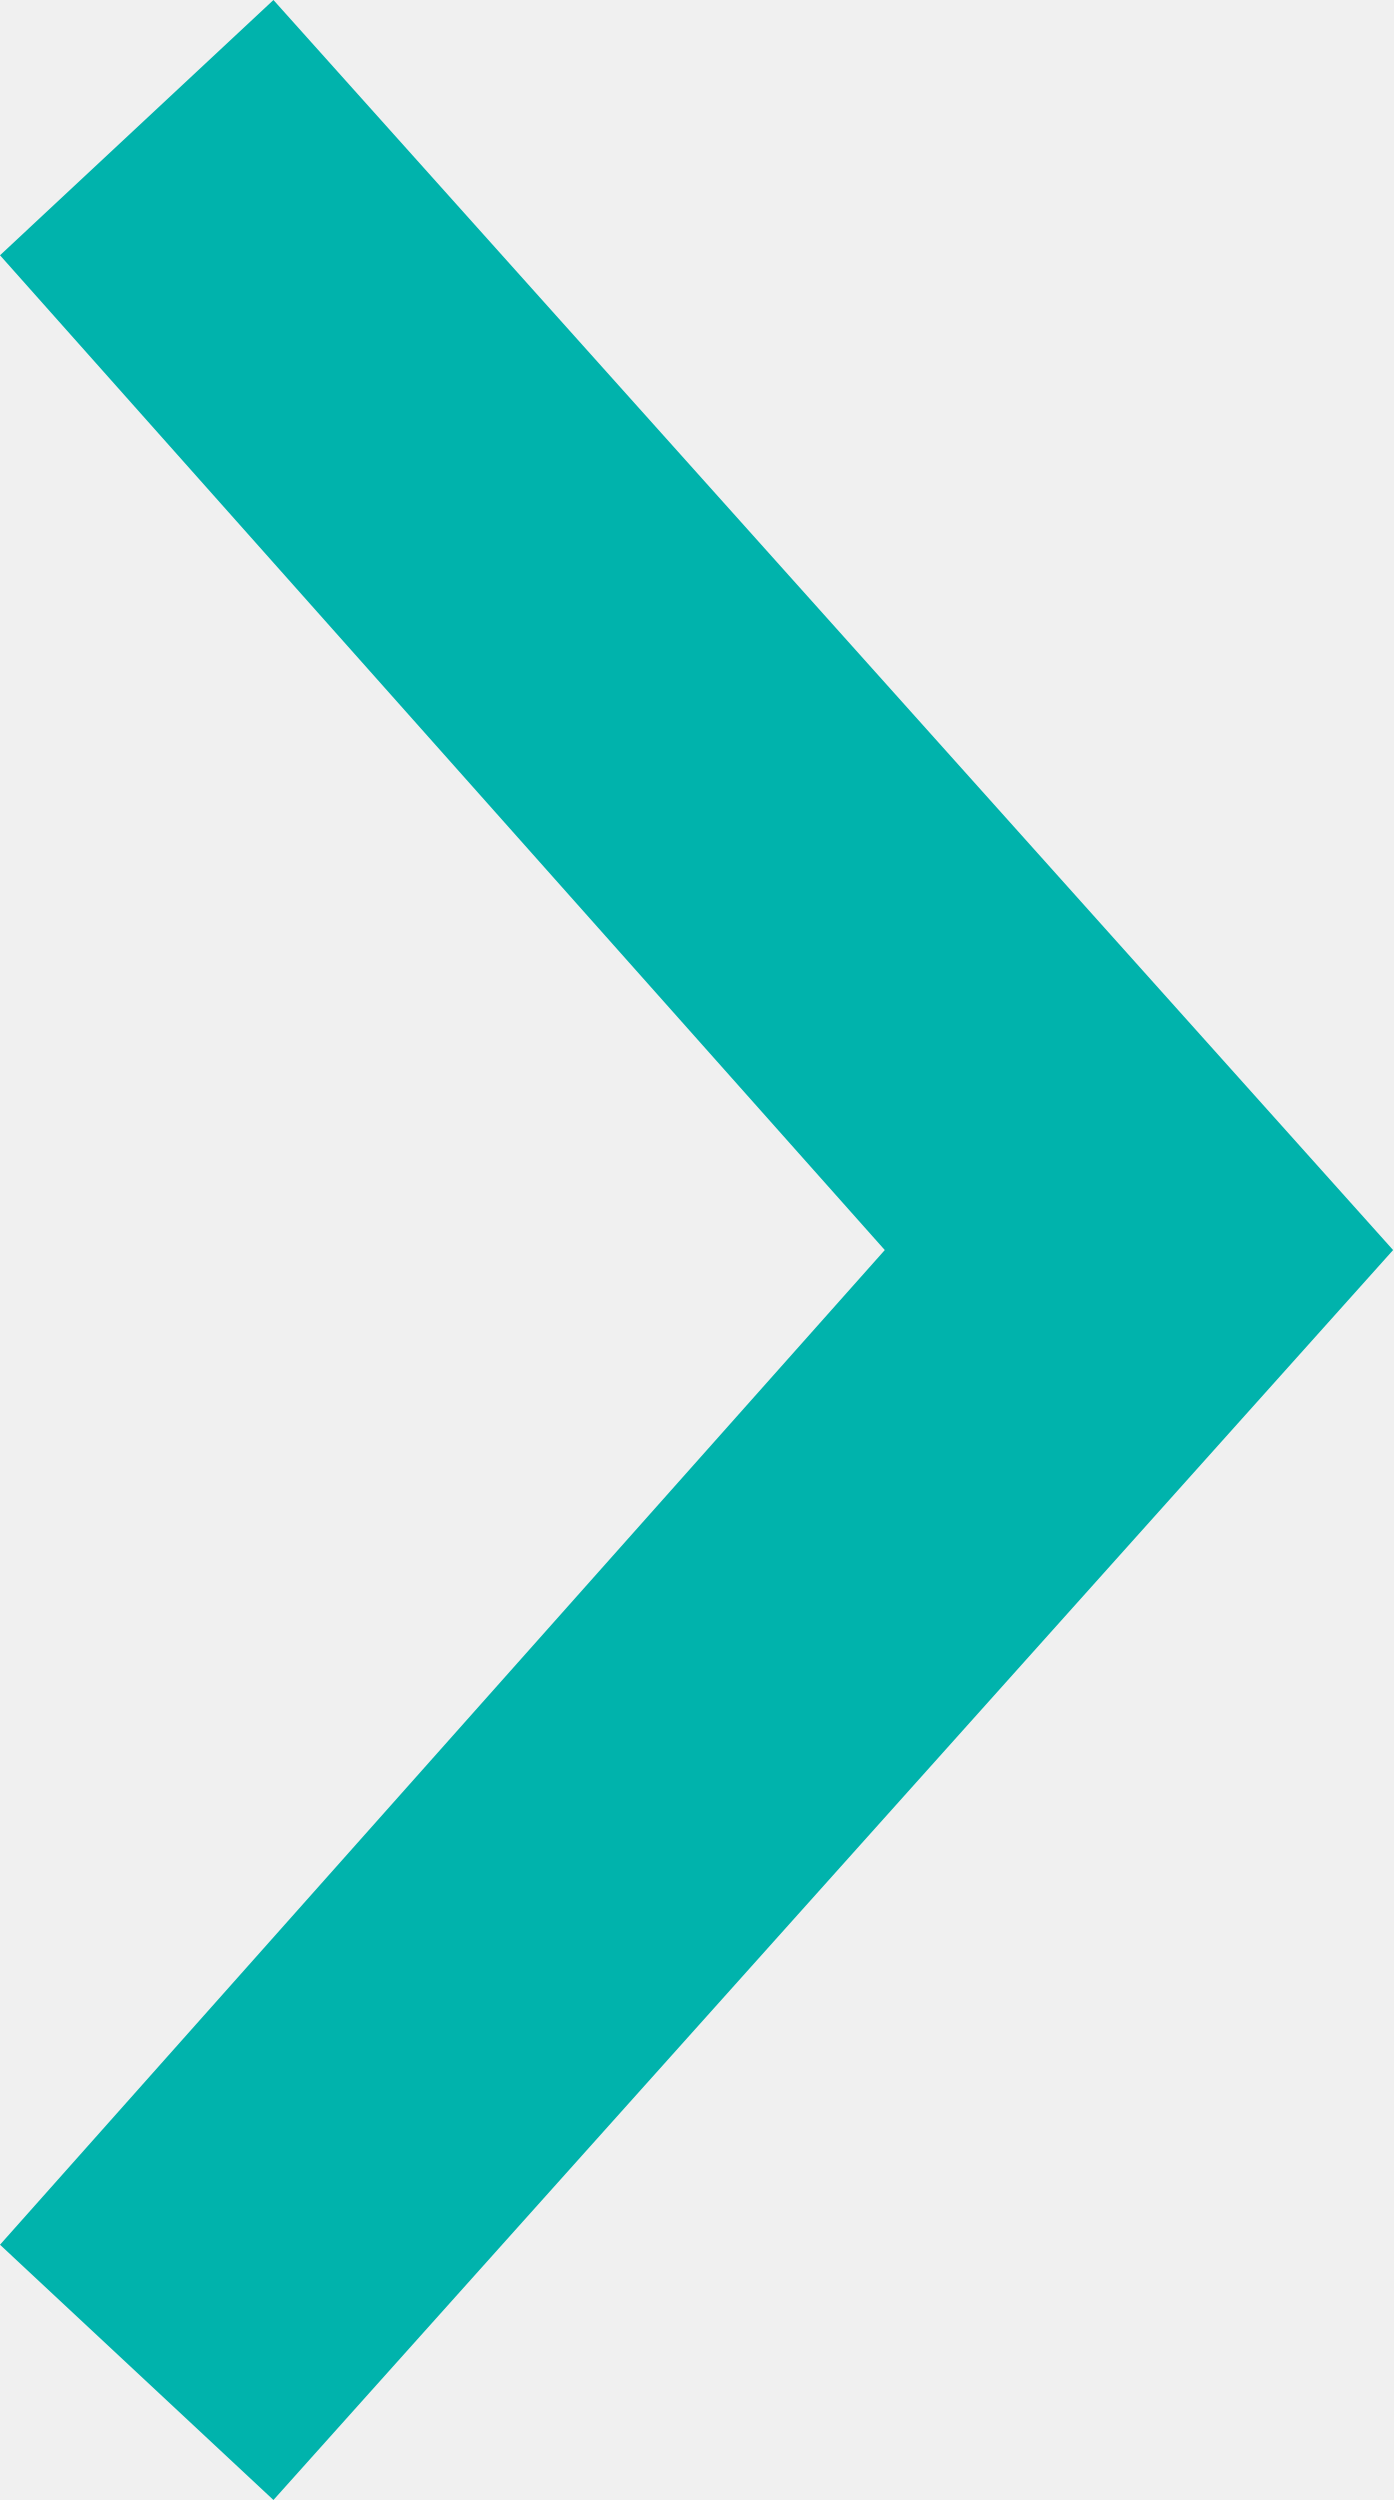
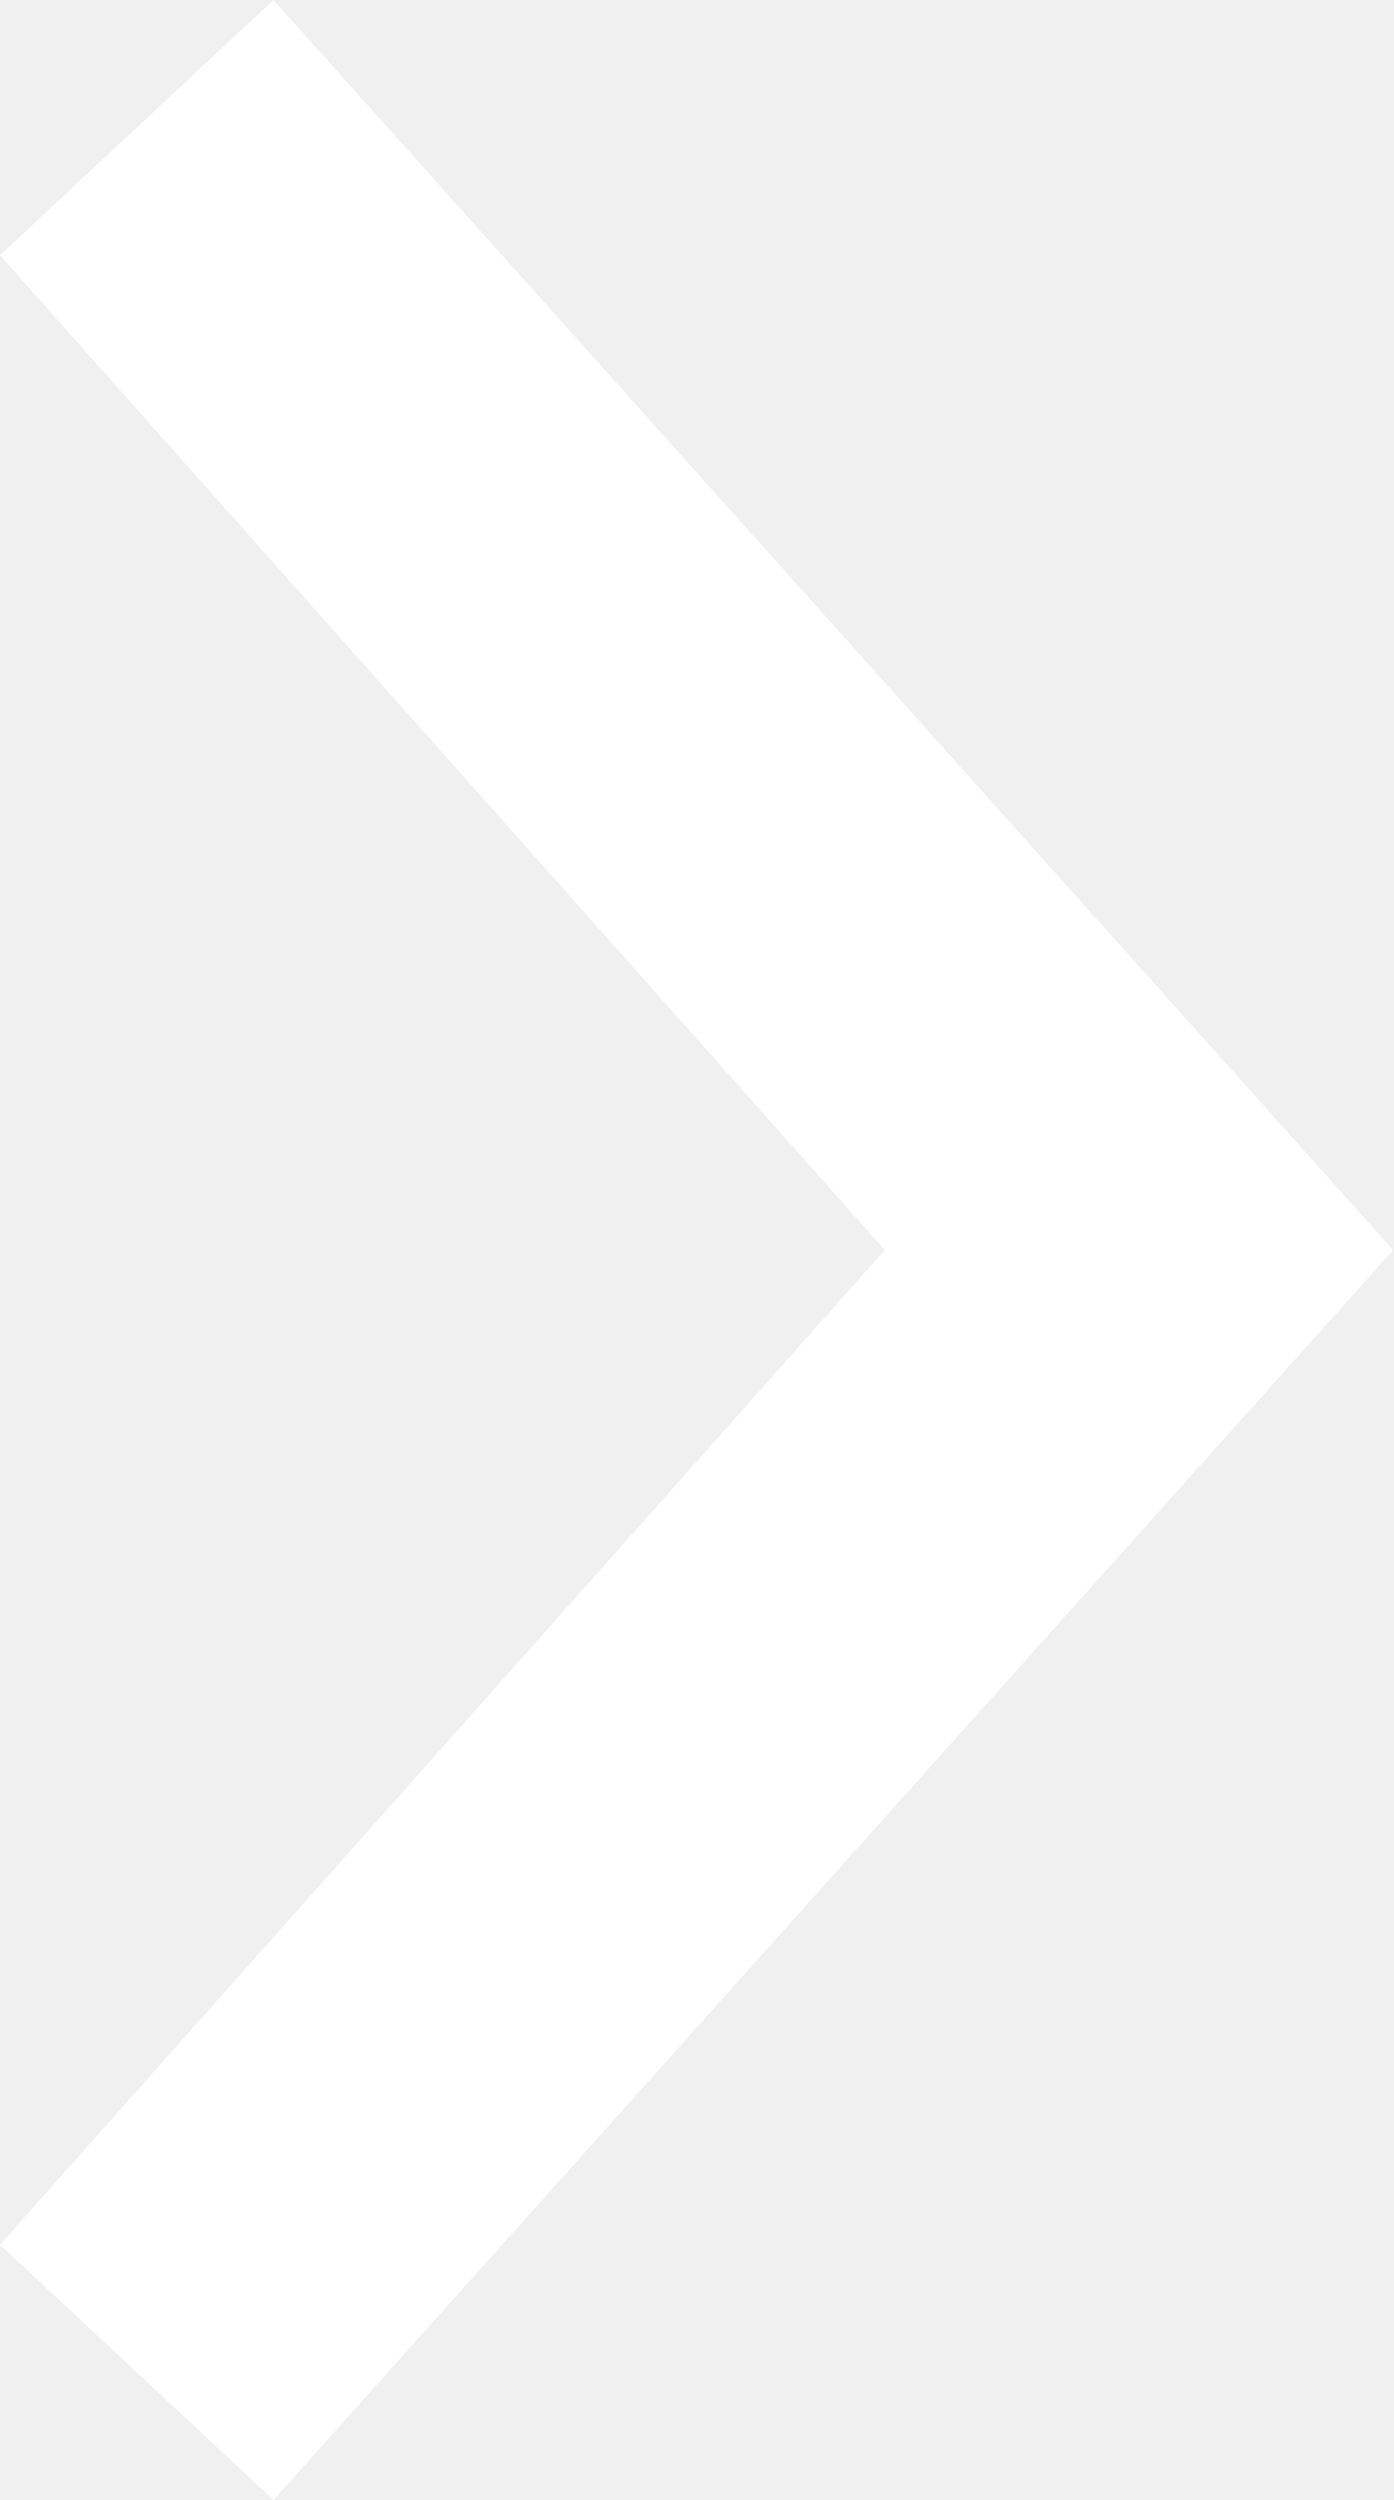
<svg xmlns="http://www.w3.org/2000/svg" version="1.1" id="Isolation_Mode" x="0px" y="0px" width="25px" height="44.864px" viewBox="0 0 25 44.864" enable-background="new 0 0 25 44.864" xml:space="preserve">
-   <polygon fill="#00B3AC" points="4.907,0 0,4.581 15.878,22.433 0,40.283 4.907,44.864 25,22.433 " />
+   <polygon fill="#FFFFFF" points="4.907,0 0,4.581 15.878,22.433 0,40.284 4.907,44.864 25,22.433 " />
</svg>
